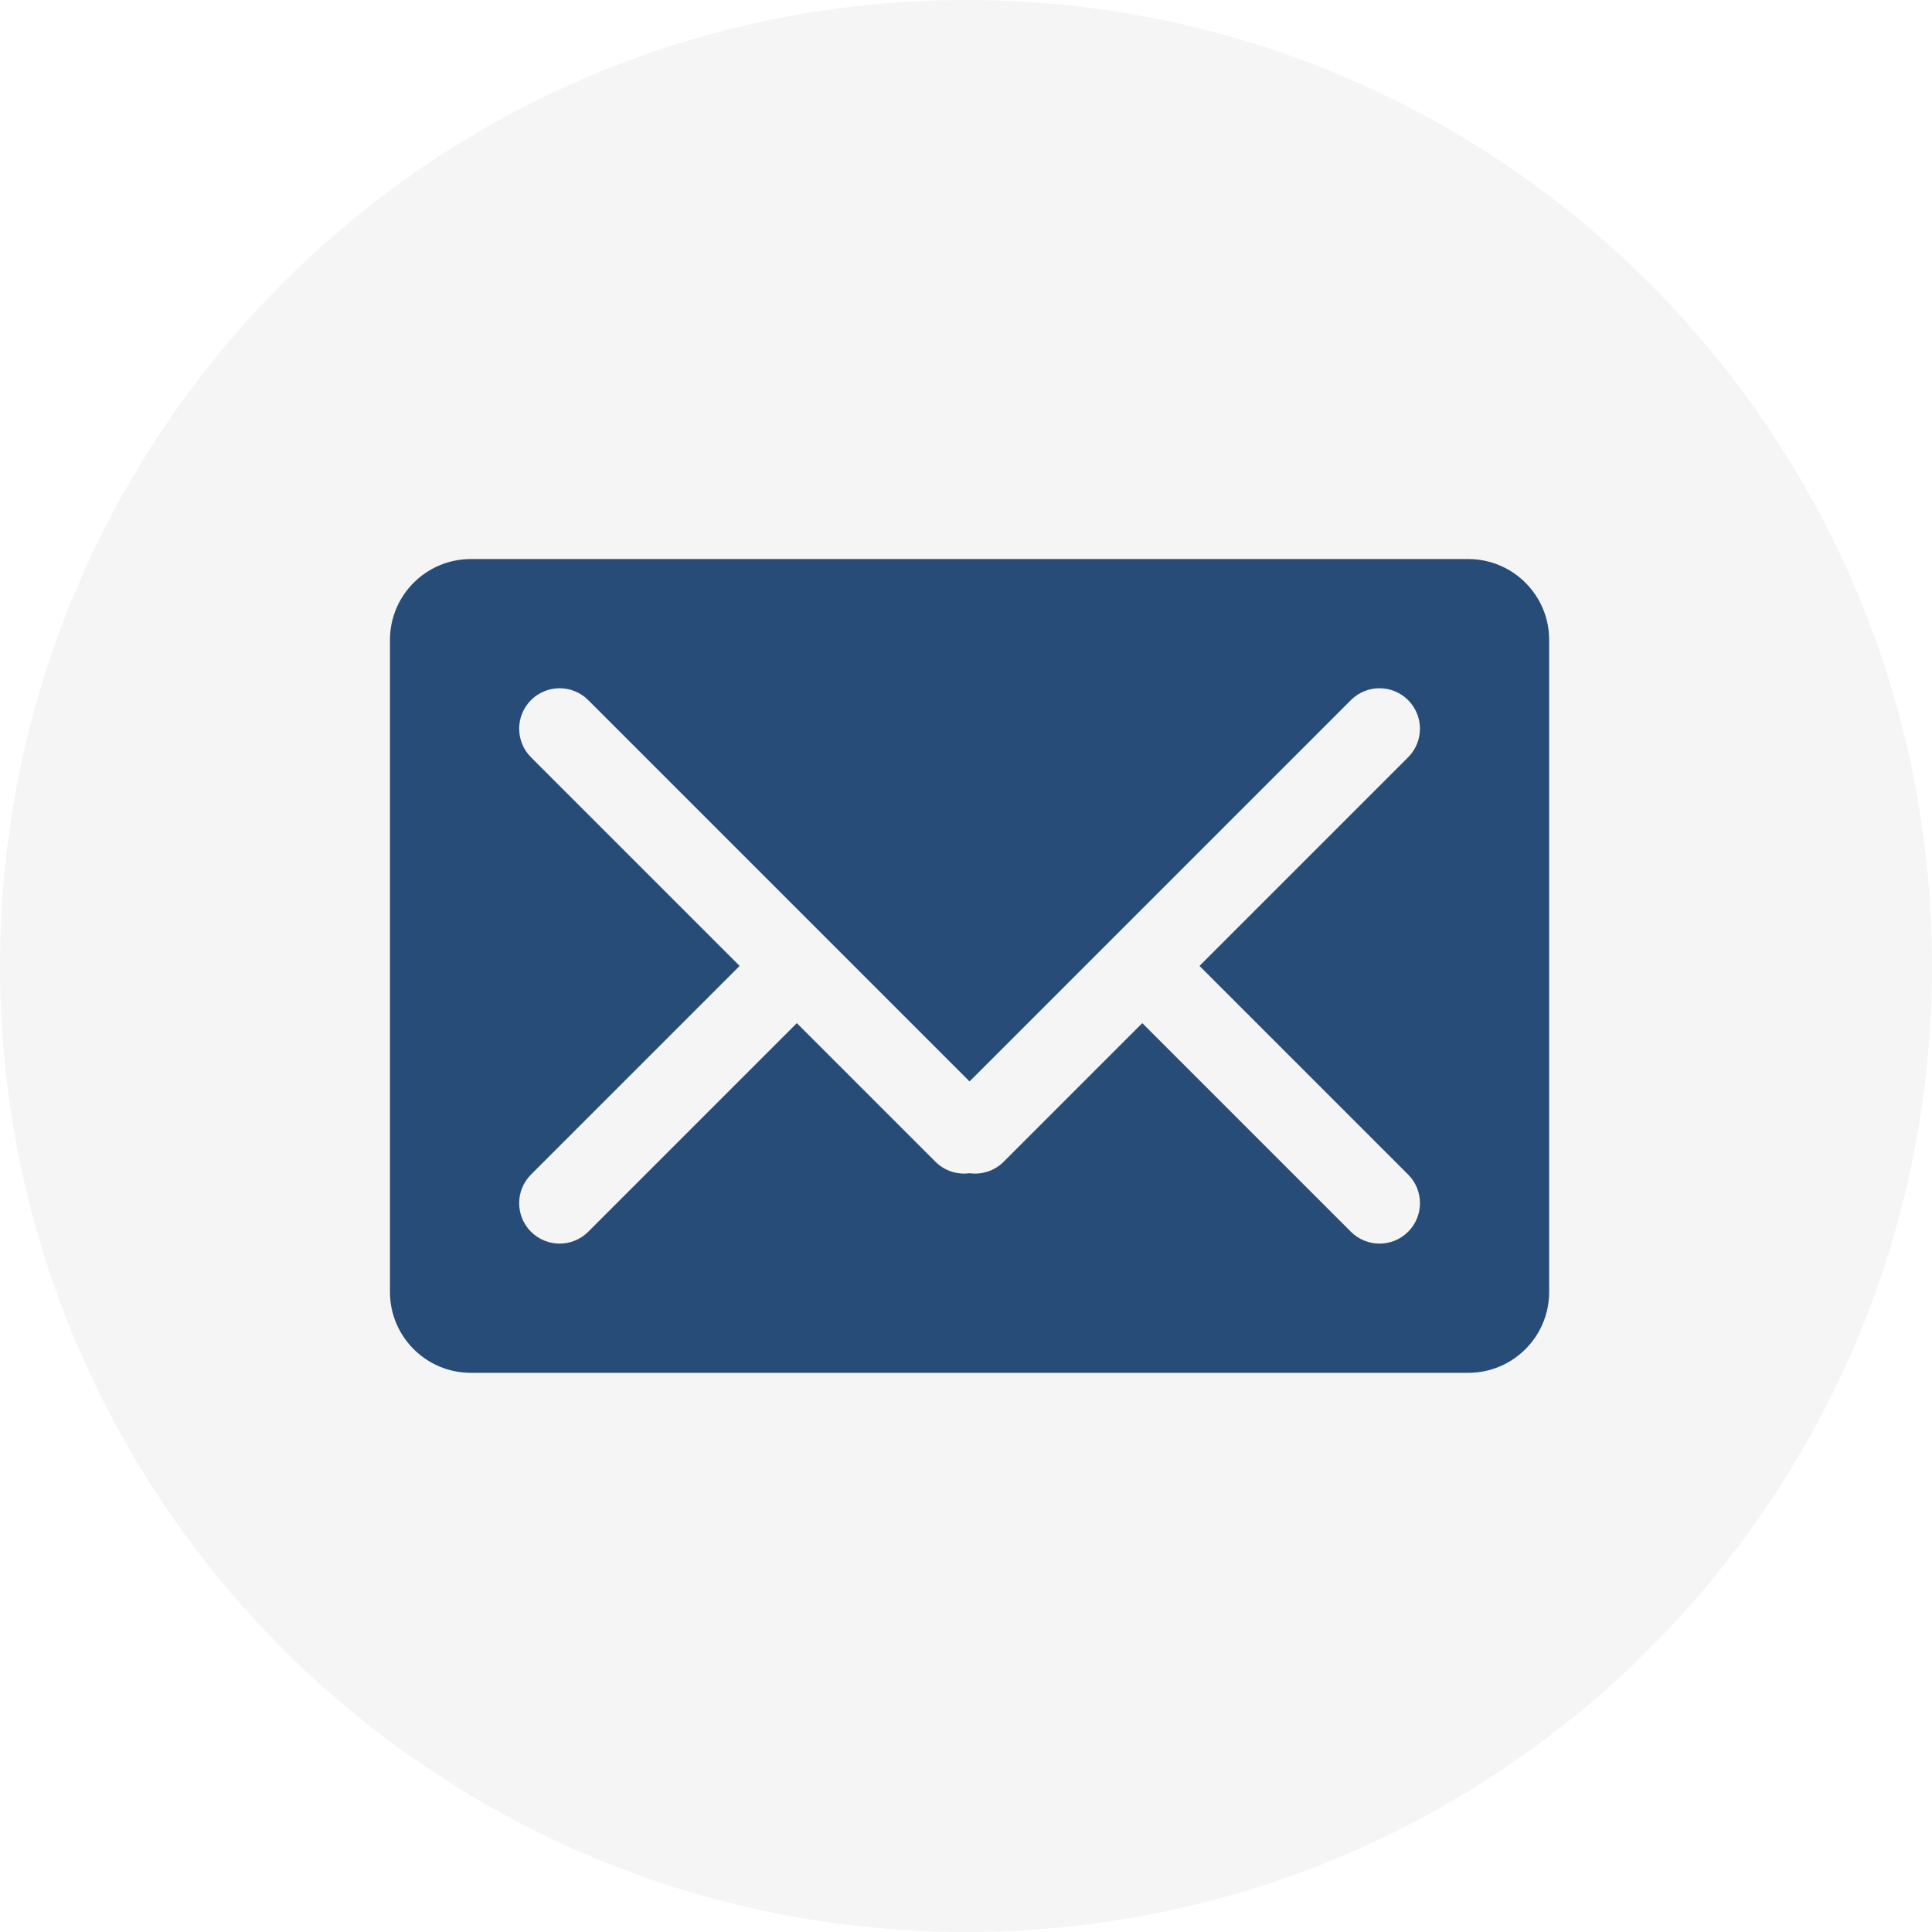
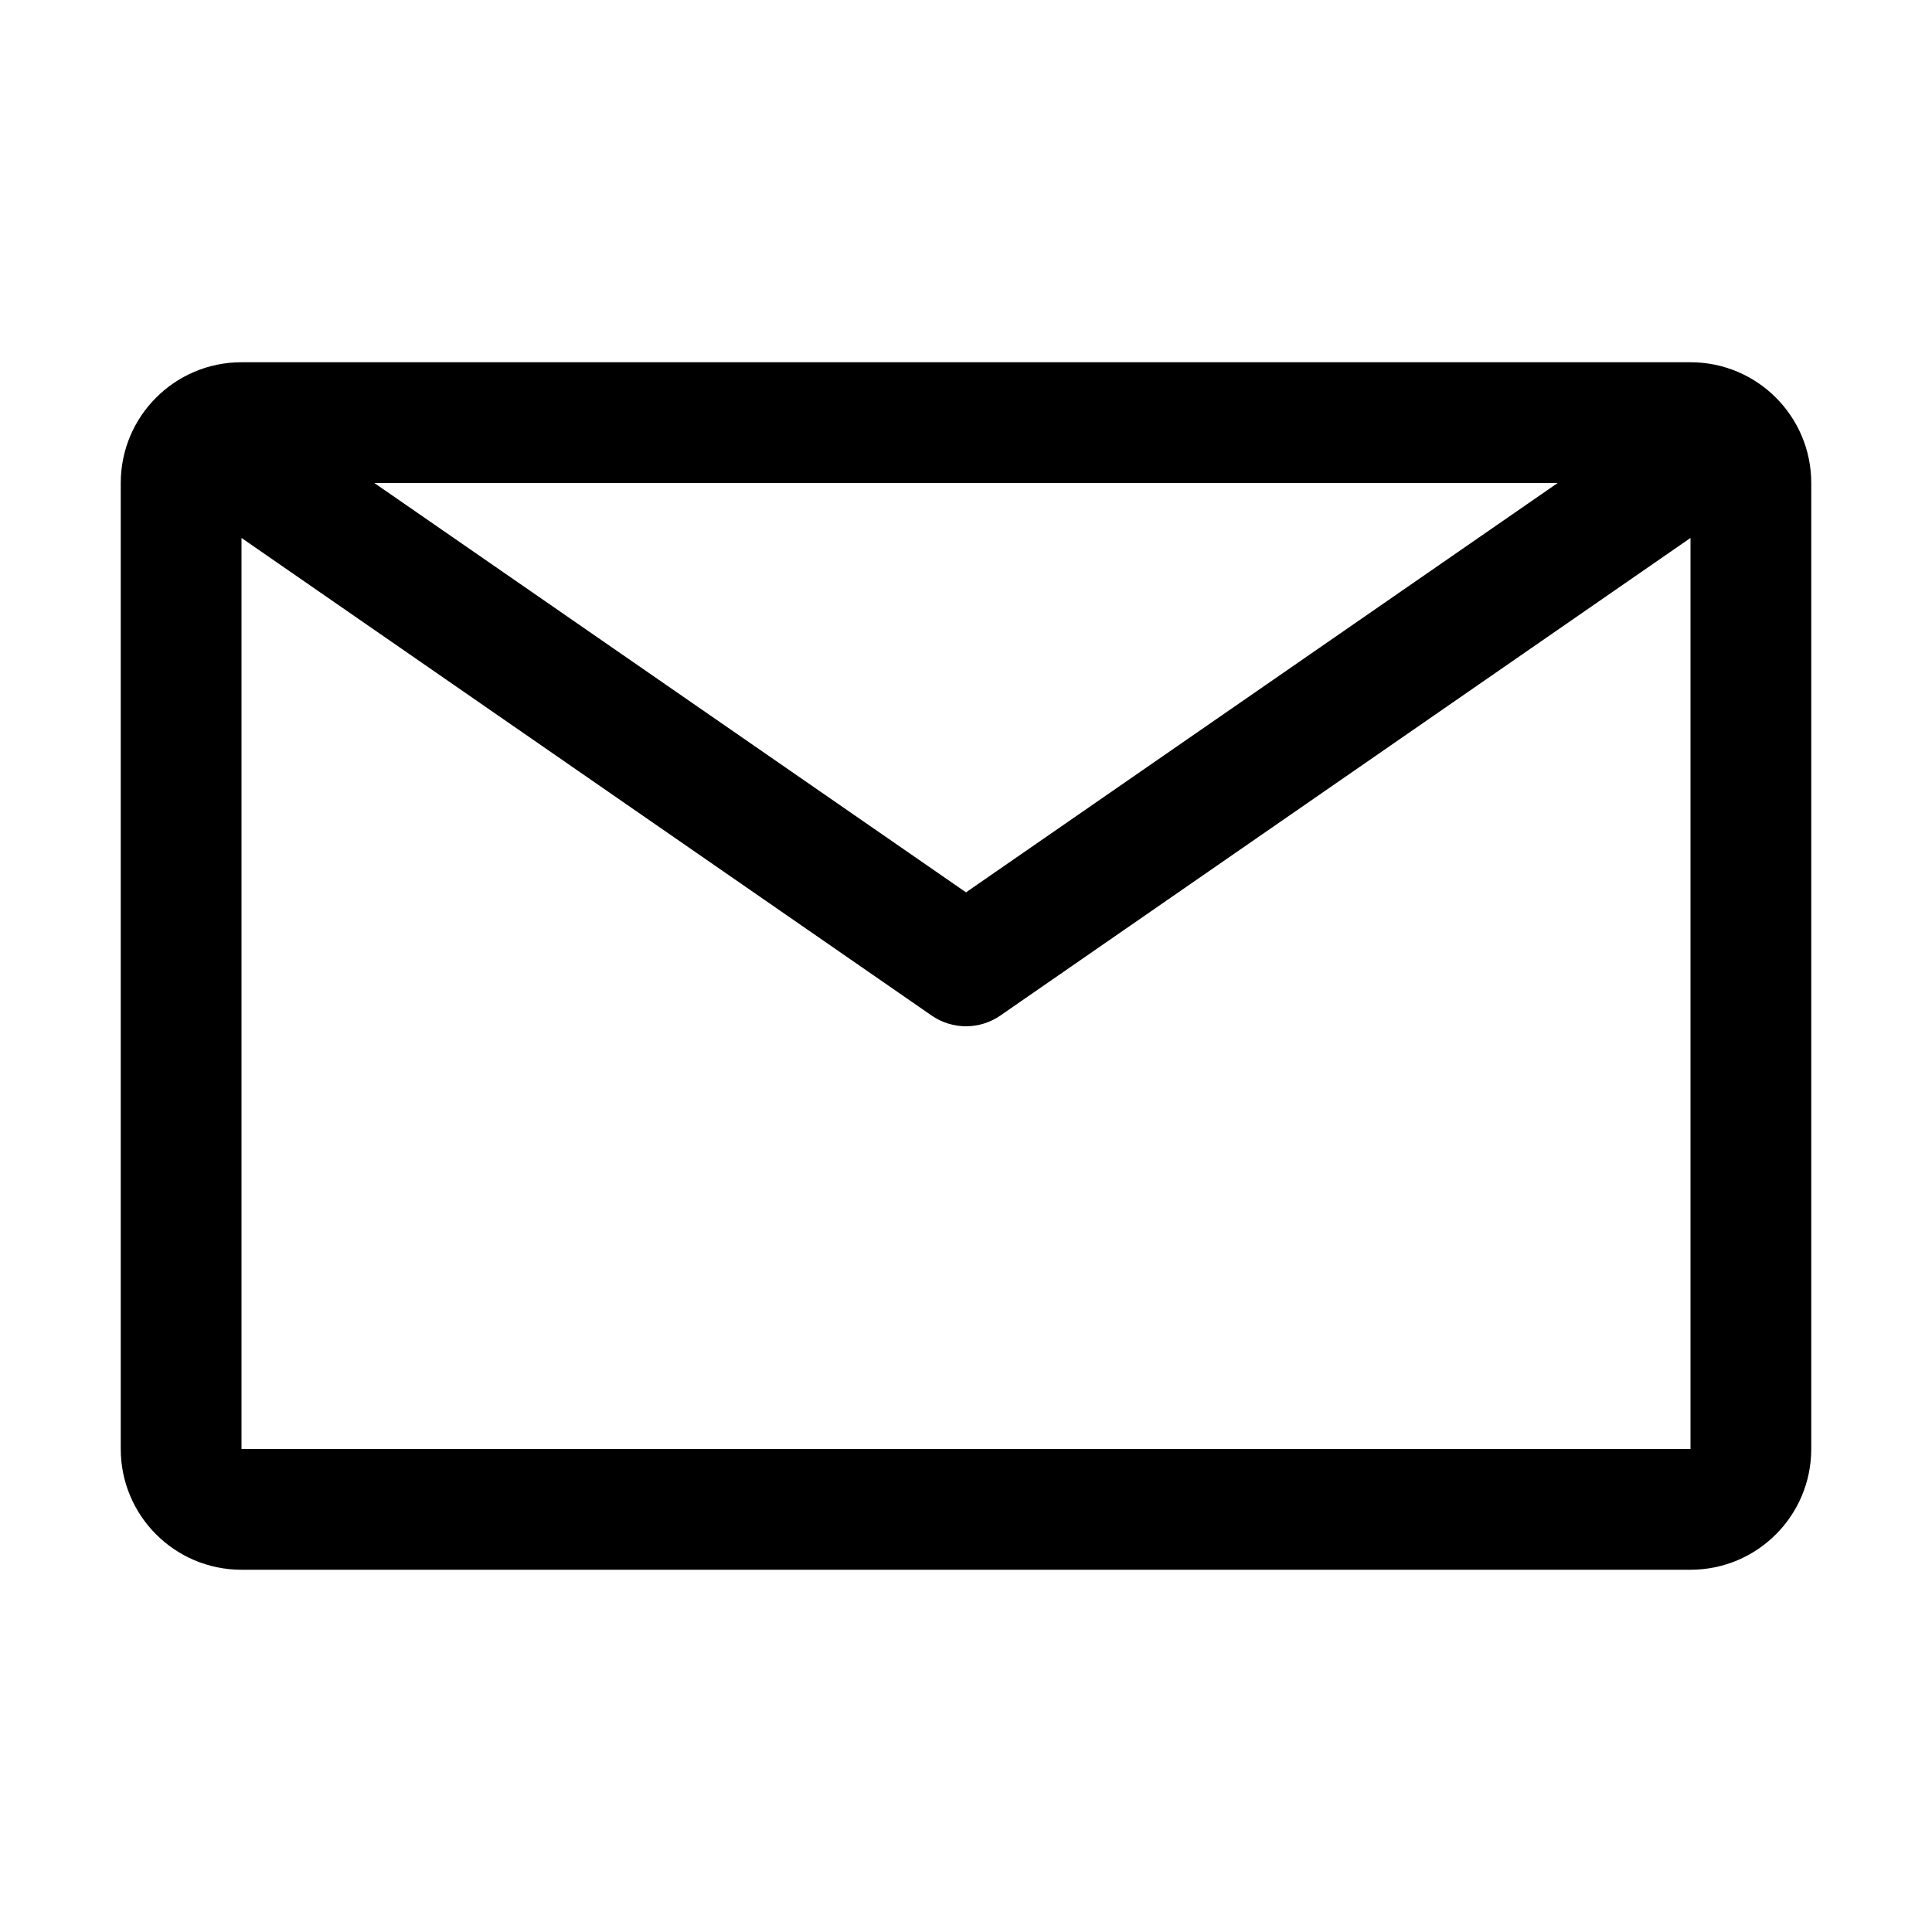
- <svg xmlns="http://www.w3.org/2000/svg" width="2388" height="2388" viewBox="0 0 2388 2388" fill="none">
-   <circle cx="1194" cy="1194" r="1194" fill="#F5F5F5" />
-   <path fill-rule="evenodd" clip-rule="evenodd" d="M482 791C482 735.771 526.772 691 582 691H1814.8C1870.03 691 1914.8 735.772 1914.8 791V1596.85C1914.8 1652.08 1870.03 1696.85 1814.8 1696.85H582C526.771 1696.85 482 1652.08 482 1596.85V791ZM1482.6 1193.9L1740.45 936.055C1759.98 916.529 1759.98 884.871 1740.45 865.344C1720.93 845.818 1689.27 845.818 1669.74 865.344L1377.71 1157.37C1377.31 1157.75 1376.91 1158.14 1376.52 1158.53C1376.12 1158.92 1375.74 1159.32 1375.36 1159.72L1198.4 1336.69L1021.75 1160.04C1021.28 1159.53 1020.8 1159.02 1020.3 1158.53C1019.8 1158.03 1019.3 1157.55 1018.79 1157.08L727.054 865.344C707.528 845.818 675.869 845.818 656.343 865.344C636.817 884.871 636.817 916.529 656.343 936.055L914.203 1193.91L656.343 1451.77C636.817 1471.3 636.817 1502.96 656.343 1522.49C675.869 1542.01 707.528 1542.01 727.054 1522.49L984.914 1264.63L1156.23 1435.94C1167.73 1447.44 1183.44 1452.17 1198.4 1450.12C1213.36 1452.17 1229.07 1447.44 1240.57 1435.94L1411.89 1264.61L1669.76 1522.49C1689.29 1542.01 1720.95 1542.01 1740.47 1522.49C1760 1502.96 1760 1471.3 1740.47 1451.77L1482.6 1193.9Z" fill="#274C77" />
+ <svg xmlns="http://www.w3.org/2000/svg" id="icon" viewBox="0 0 32 32">
+   <defs>
+     <style>.cls-1{fill:none;}</style>
+   </defs>
+   <path d="M28,6H4A2,2,0,0,0,2,8V24a2,2,0,0,0,2,2H28a2,2,0,0,0,2-2V8A2,2,0,0,0,28,6ZM25.8,8,16,14.78,6.2,8ZM4,24V8.91l11.43,7.91a1,1,0,0,0,1.14,0L28,8.91V24Z" transform="translate(0)" />
+   <rect id="_Transparent_Rectangle_" data-name="&lt;Transparent Rectangle&gt;" class="cls-1" width="32" height="32" />
</svg>
